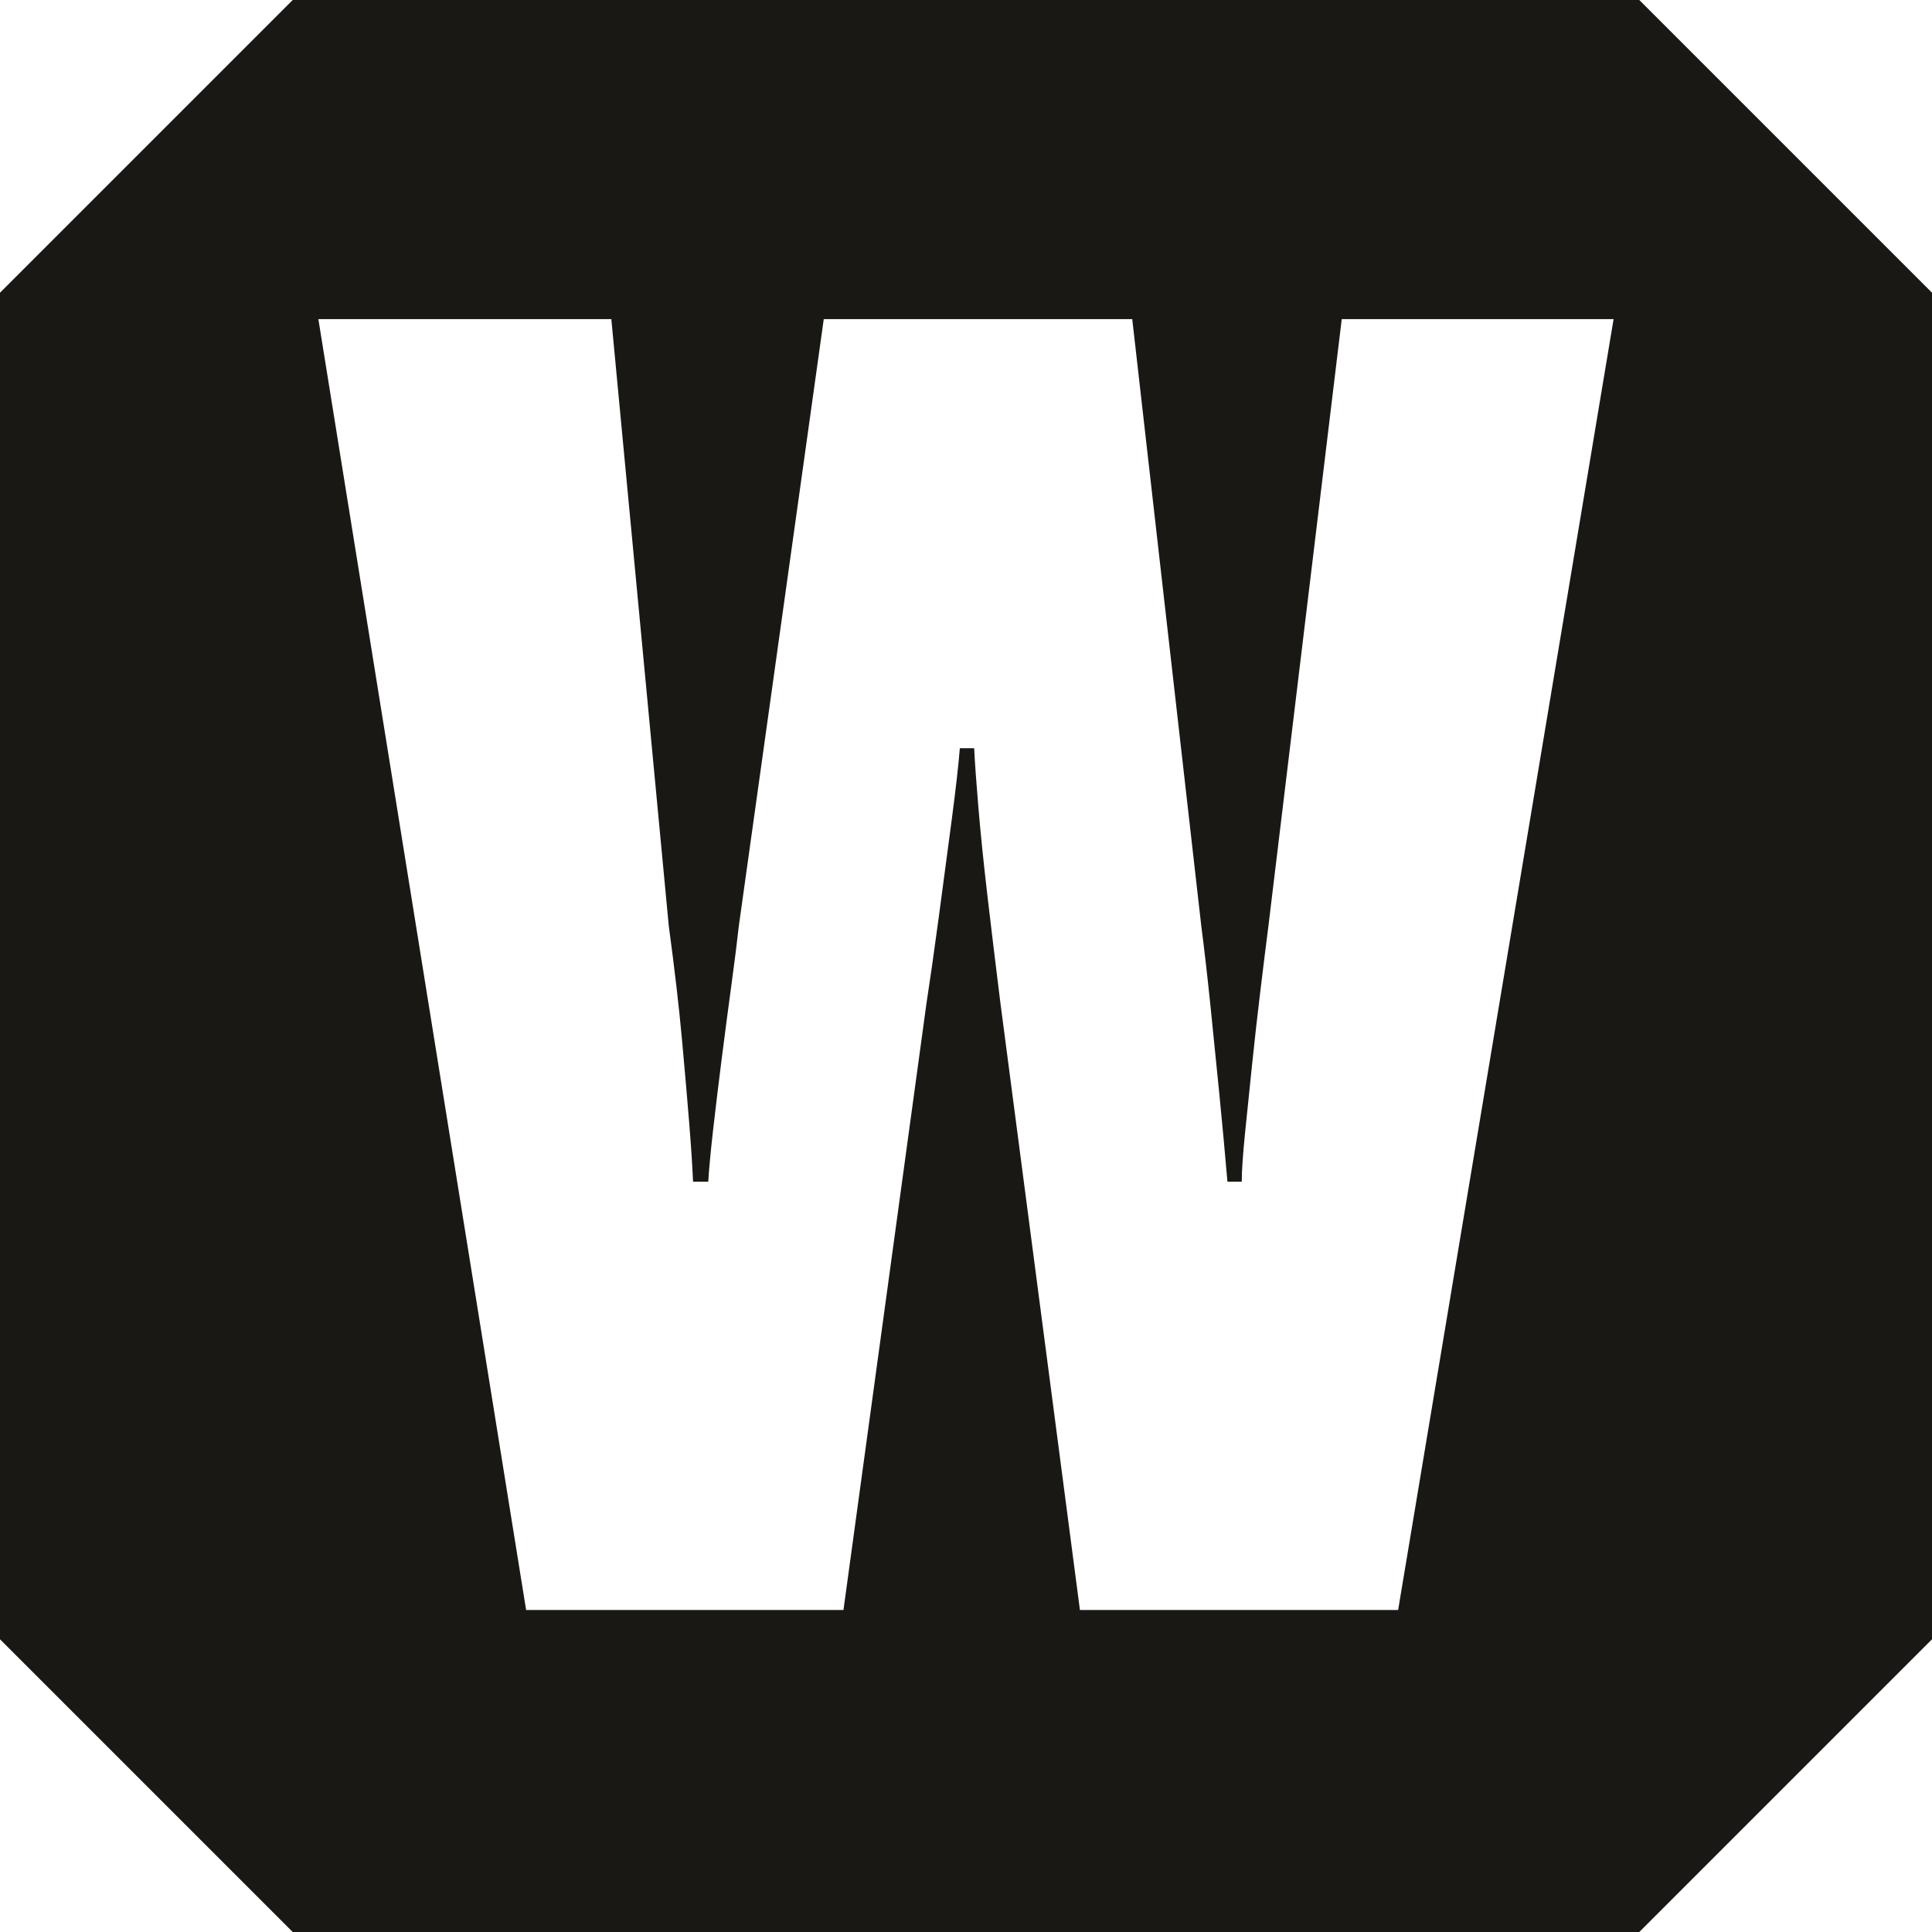
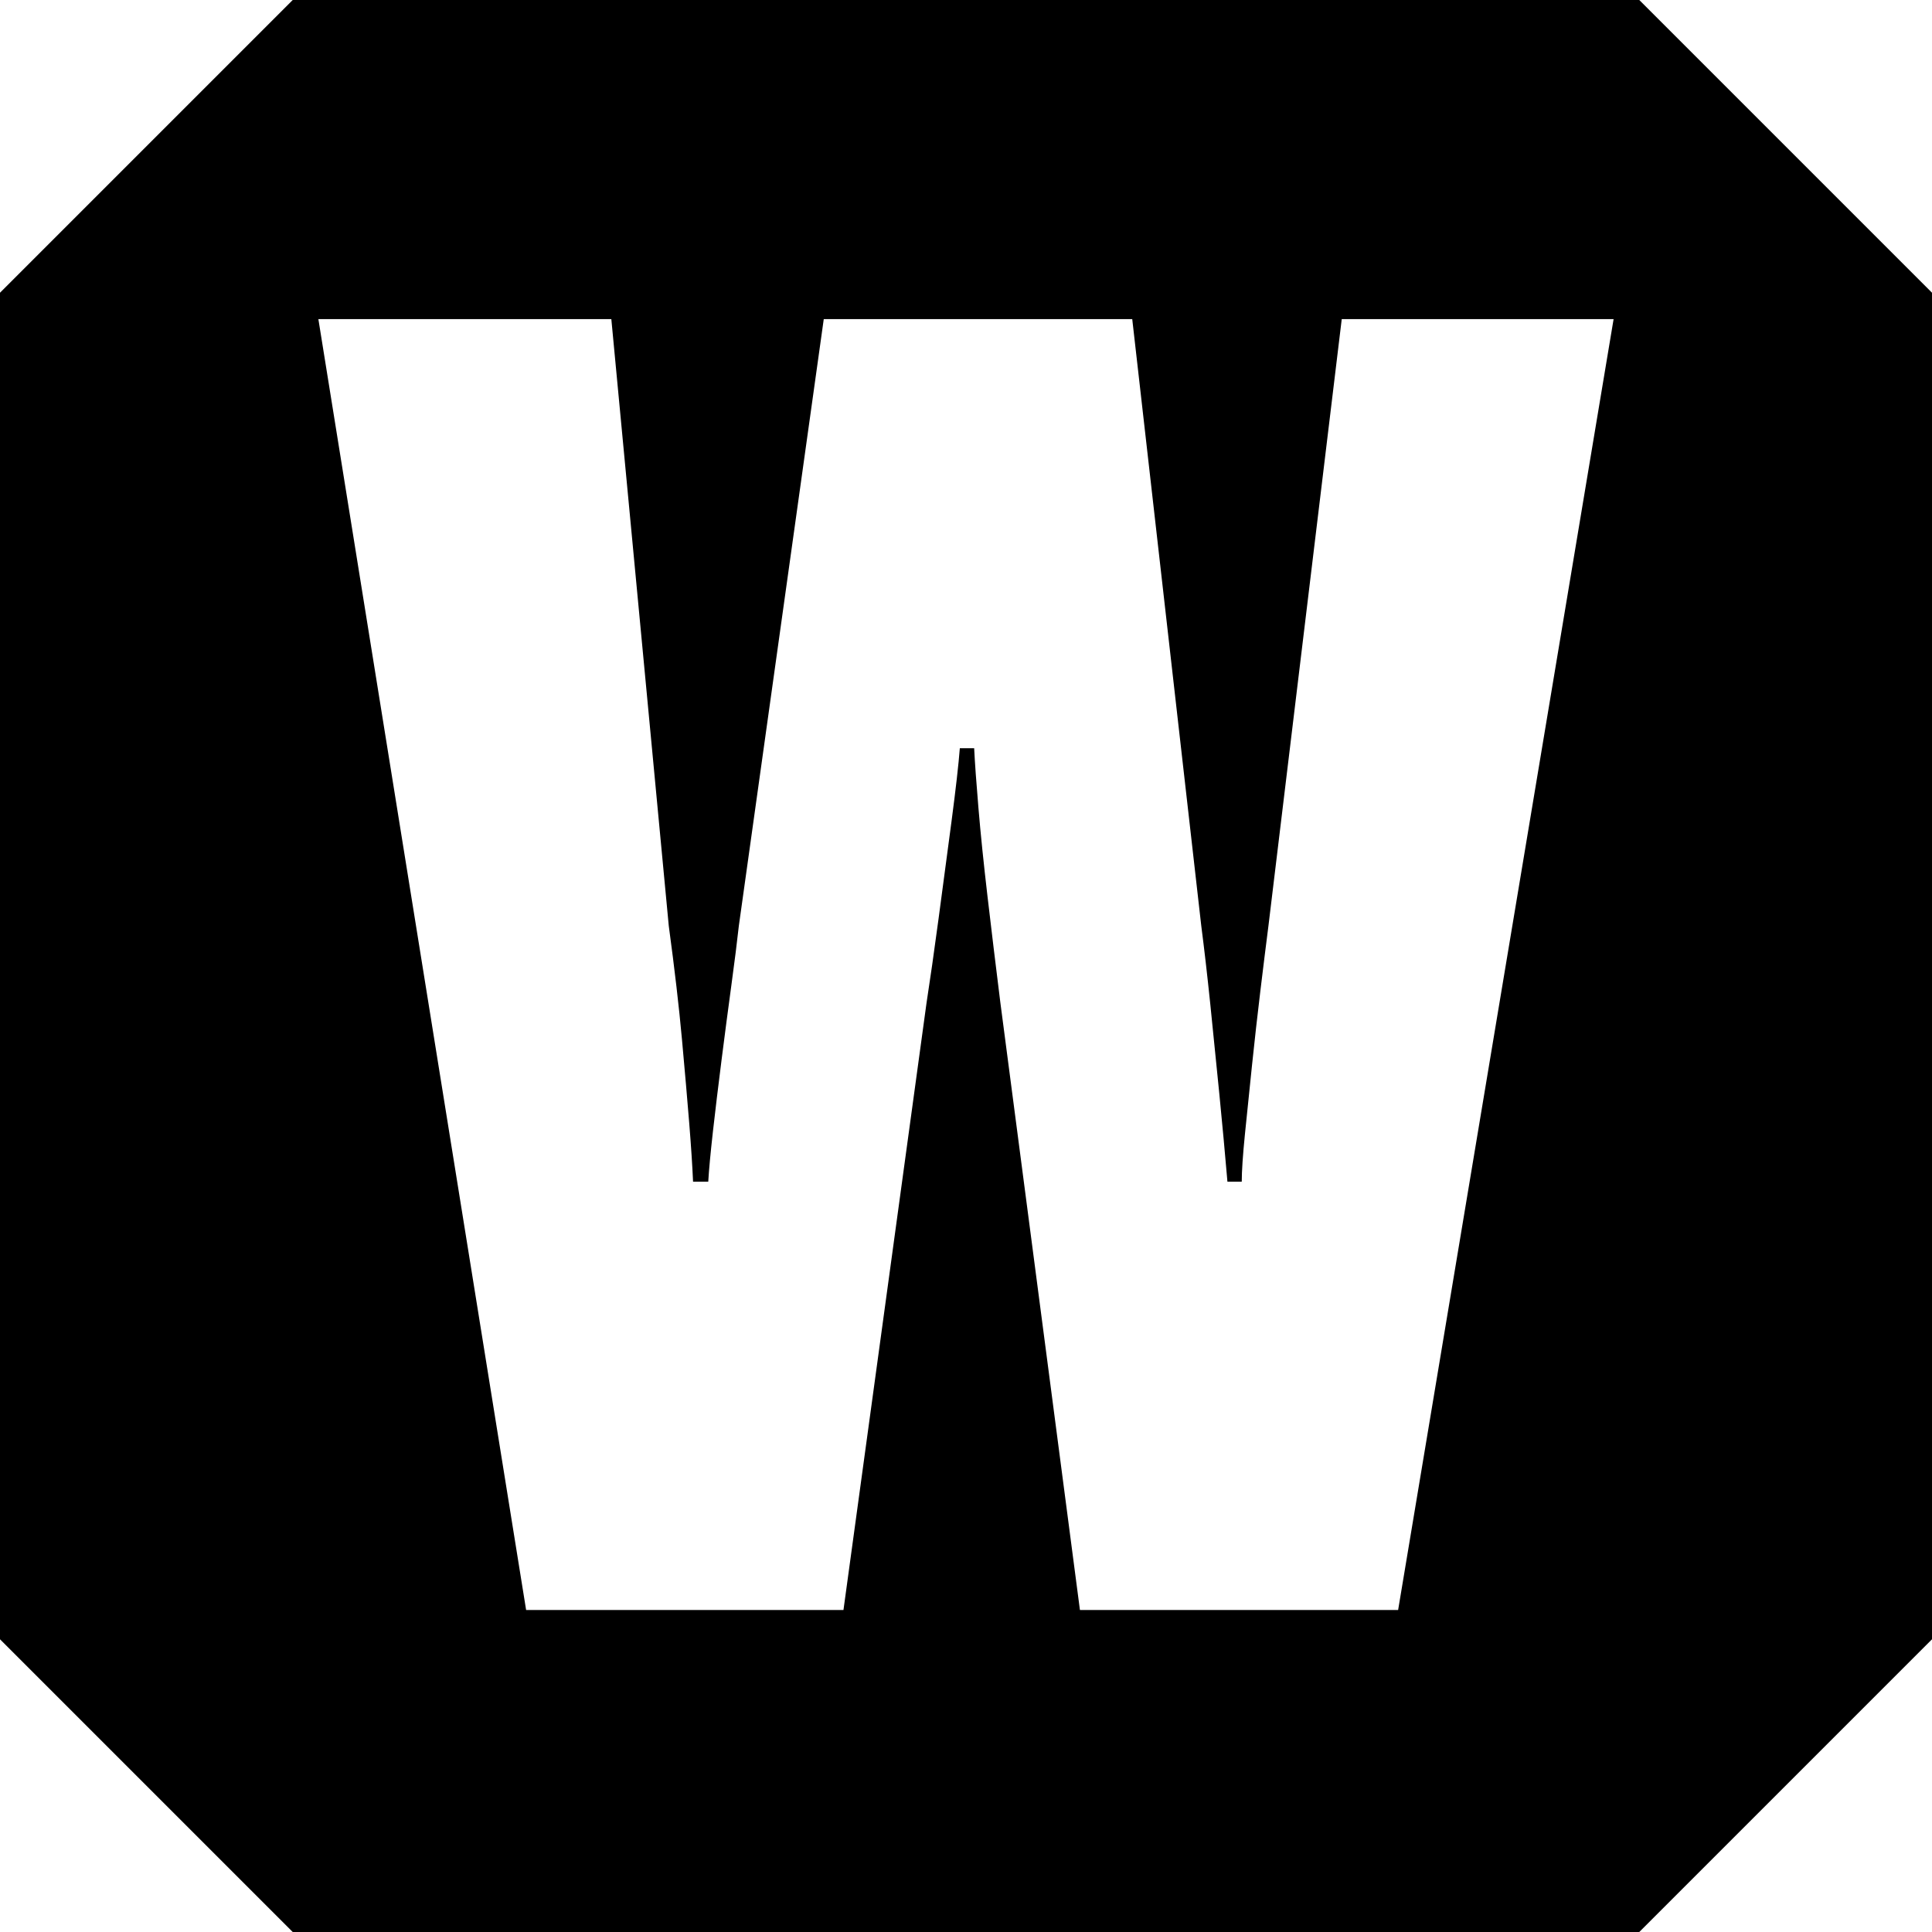
- <svg xmlns="http://www.w3.org/2000/svg" viewBox="0 0 66 66" role="img" aria-label="Well Kept">
-   <style>
-     .wk-plate { fill: #1A1815; }
-     @media (prefers-color-scheme: dark) { .wk-plate { fill: #F5F3F0; } }
-   </style>
-   <path fill-rule="evenodd" class="wk-plate" d="M10 0 H56 L66 10 V56 L56 66 H10 L0 56 V10 Z M17.973 55 10.876 10.901H20.884L22.846 31.627Q23.145 33.838 23.297 35.508Q23.449 37.178 23.545 38.369Q23.641 39.561 23.676 40.369H24.195Q24.23 39.764 24.355 38.65Q24.481 37.536 24.65 36.205Q24.819 34.874 24.986 33.648Q25.153 32.421 25.24 31.627L28.141 10.901H38.679L41.037 31.627Q41.189 32.795 41.344 34.292Q41.498 35.789 41.653 37.358Q41.808 38.927 41.931 40.369H42.42Q42.42 39.834 42.528 38.752Q42.636 37.67 42.771 36.386Q42.905 35.101 43.057 33.843Q43.209 32.585 43.332 31.627L45.836 10.901H55.123L47.762 55H36.892L34.173 34.245Q33.933 32.322 33.734 30.618Q33.535 28.913 33.425 27.601Q33.314 26.289 33.279 25.561H32.789Q32.725 26.388 32.509 28.03Q32.293 29.673 32.062 31.389Q31.831 33.106 31.65 34.274L28.814 55Z" />
+ <svg xmlns="http://www.w3.org/2000/svg" viewBox="0 0 66 66" role="img" aria-label="Tappet">
+   <path fill-rule="evenodd" fill="currentColor" d="M10 0 H56 L66 10 V56 L56 66 H10 L0 56 V10 Z M17.973 55 10.876 10.901H20.884L22.846 31.627Q23.145 33.838 23.297 35.508Q23.449 37.178 23.545 38.369Q23.641 39.561 23.676 40.369H24.195Q24.23 39.764 24.355 38.65Q24.481 37.536 24.65 36.205Q24.819 34.874 24.986 33.648Q25.153 32.421 25.24 31.627L28.141 10.901H38.679L41.037 31.627Q41.189 32.795 41.344 34.292Q41.498 35.789 41.653 37.358Q41.808 38.927 41.931 40.369H42.42Q42.42 39.834 42.528 38.752Q42.636 37.67 42.771 36.386Q42.905 35.101 43.057 33.843Q43.209 32.585 43.332 31.627L45.836 10.901H55.123L47.762 55H36.892L34.173 34.245Q33.933 32.322 33.734 30.618Q33.535 28.913 33.425 27.601Q33.314 26.289 33.279 25.561H32.789Q32.725 26.388 32.509 28.03Q32.293 29.673 32.062 31.389Q31.831 33.106 31.65 34.274L28.814 55Z" />
</svg>
